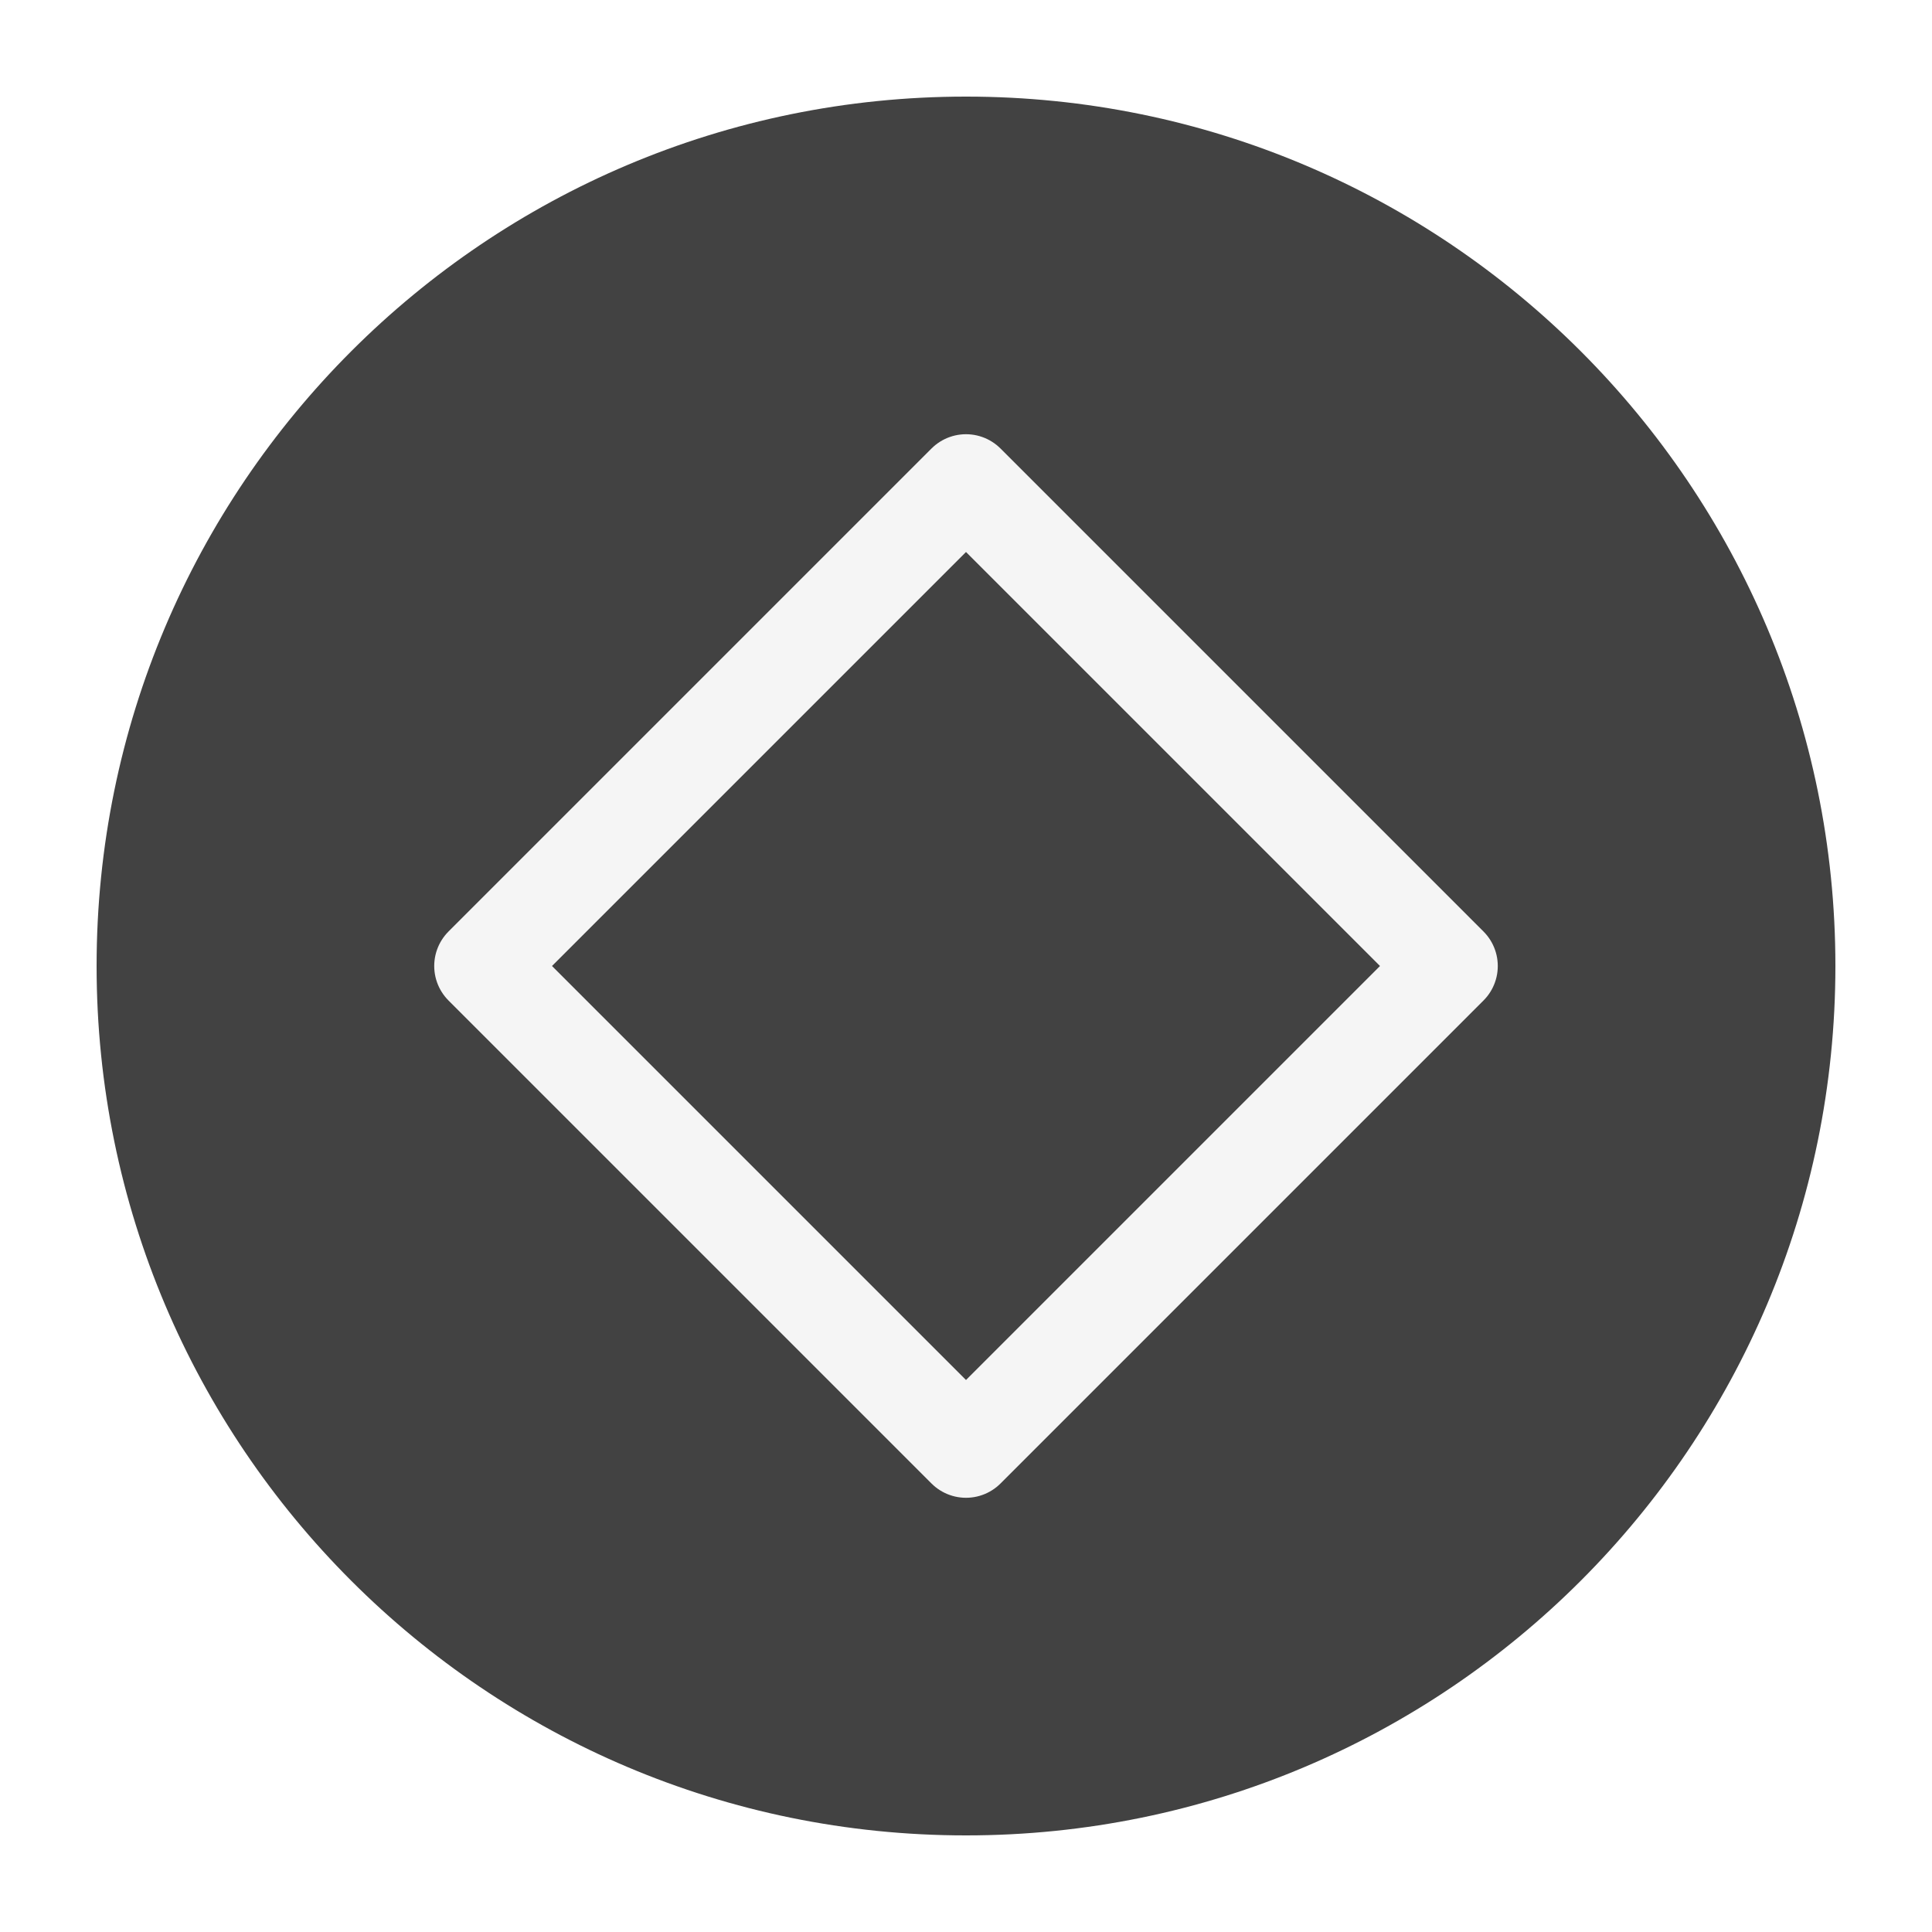
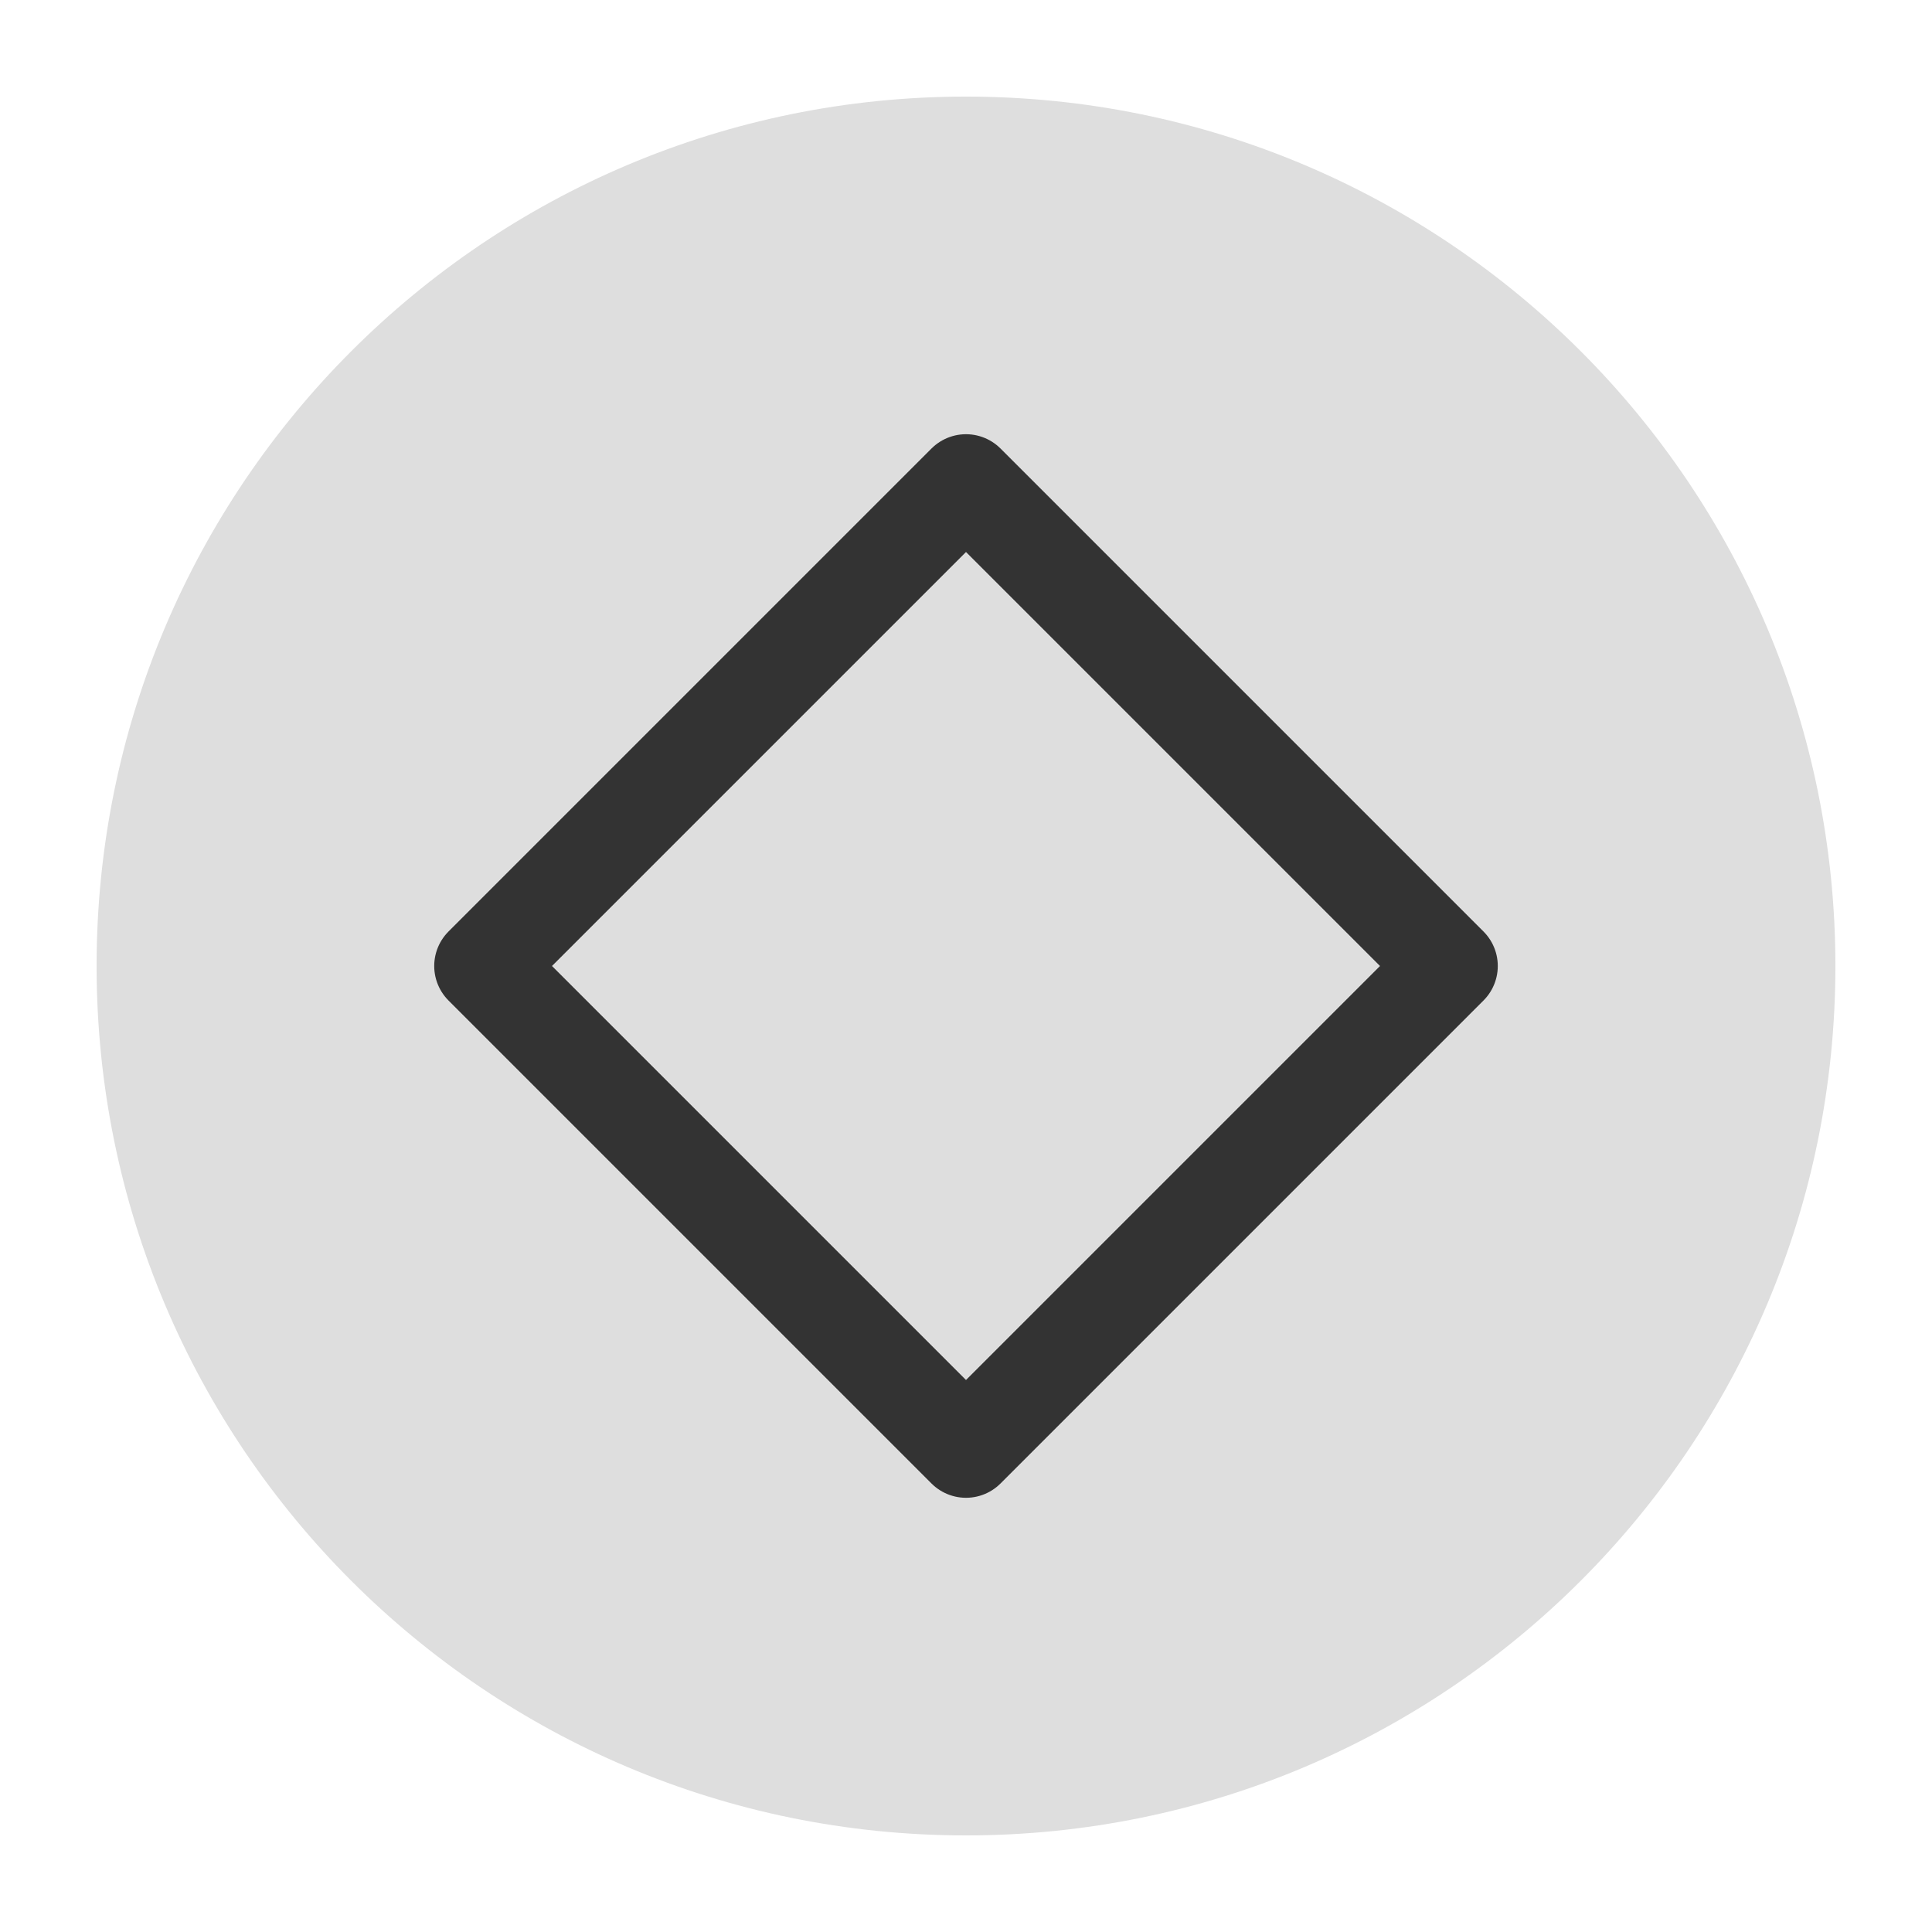
<svg xmlns="http://www.w3.org/2000/svg" viewBox="0 0 50 50" version="1.2" baseProfile="tiny">
  <defs>
</defs>
  <g fill="none" stroke="black" stroke-width="1" fill-rule="evenodd" stroke-linecap="square" stroke-linejoin="bevel">
-     <g fill="#424242" fill-opacity="1" stroke="none" transform="matrix(2.5,0,0,2.5,2.5,2.5)" font-family="Segoe UI" font-size="12.5" font-weight="400" font-style="normal">
+     <g fill="#dedede" fill-opacity="1" stroke="none" transform="matrix(2.5,0,0,2.5,2.5,2.5)" font-family="Segoe UI" font-size="12.5" font-weight="400" font-style="normal">
      <circle cx="9" cy="9" r="9" />
    </g>
-     <g fill="none" stroke="#f5f5f5" stroke-opacity="1" stroke-width="1.01" stroke-linecap="round" stroke-linejoin="round" transform="matrix(2.5,0,0,2.5,2.5,2.5)" font-family="Segoe UI" font-size="12.5" font-weight="400" font-style="normal">
+     <g fill="none" stroke="#333333" stroke-opacity="1" stroke-width="1.01" stroke-linecap="round" stroke-linejoin="round" transform="matrix(2.5,0,0,2.5,2.5,2.5)" font-family="Segoe UI" font-size="12.5" font-weight="400" font-style="normal">
      <path vector-effect="none" fill-rule="evenodd" d="M4,9 L9,4 L14,9 L9,14 L4,9" />
    </g>
    <g fill="none" stroke="#000000" stroke-opacity="1" stroke-width="1" stroke-linecap="square" stroke-linejoin="bevel" transform="matrix(1,0,0,1,0,0)" font-family="Segoe UI" font-size="12.5" font-weight="400" font-style="normal">
</g>
  </g>
</svg>
